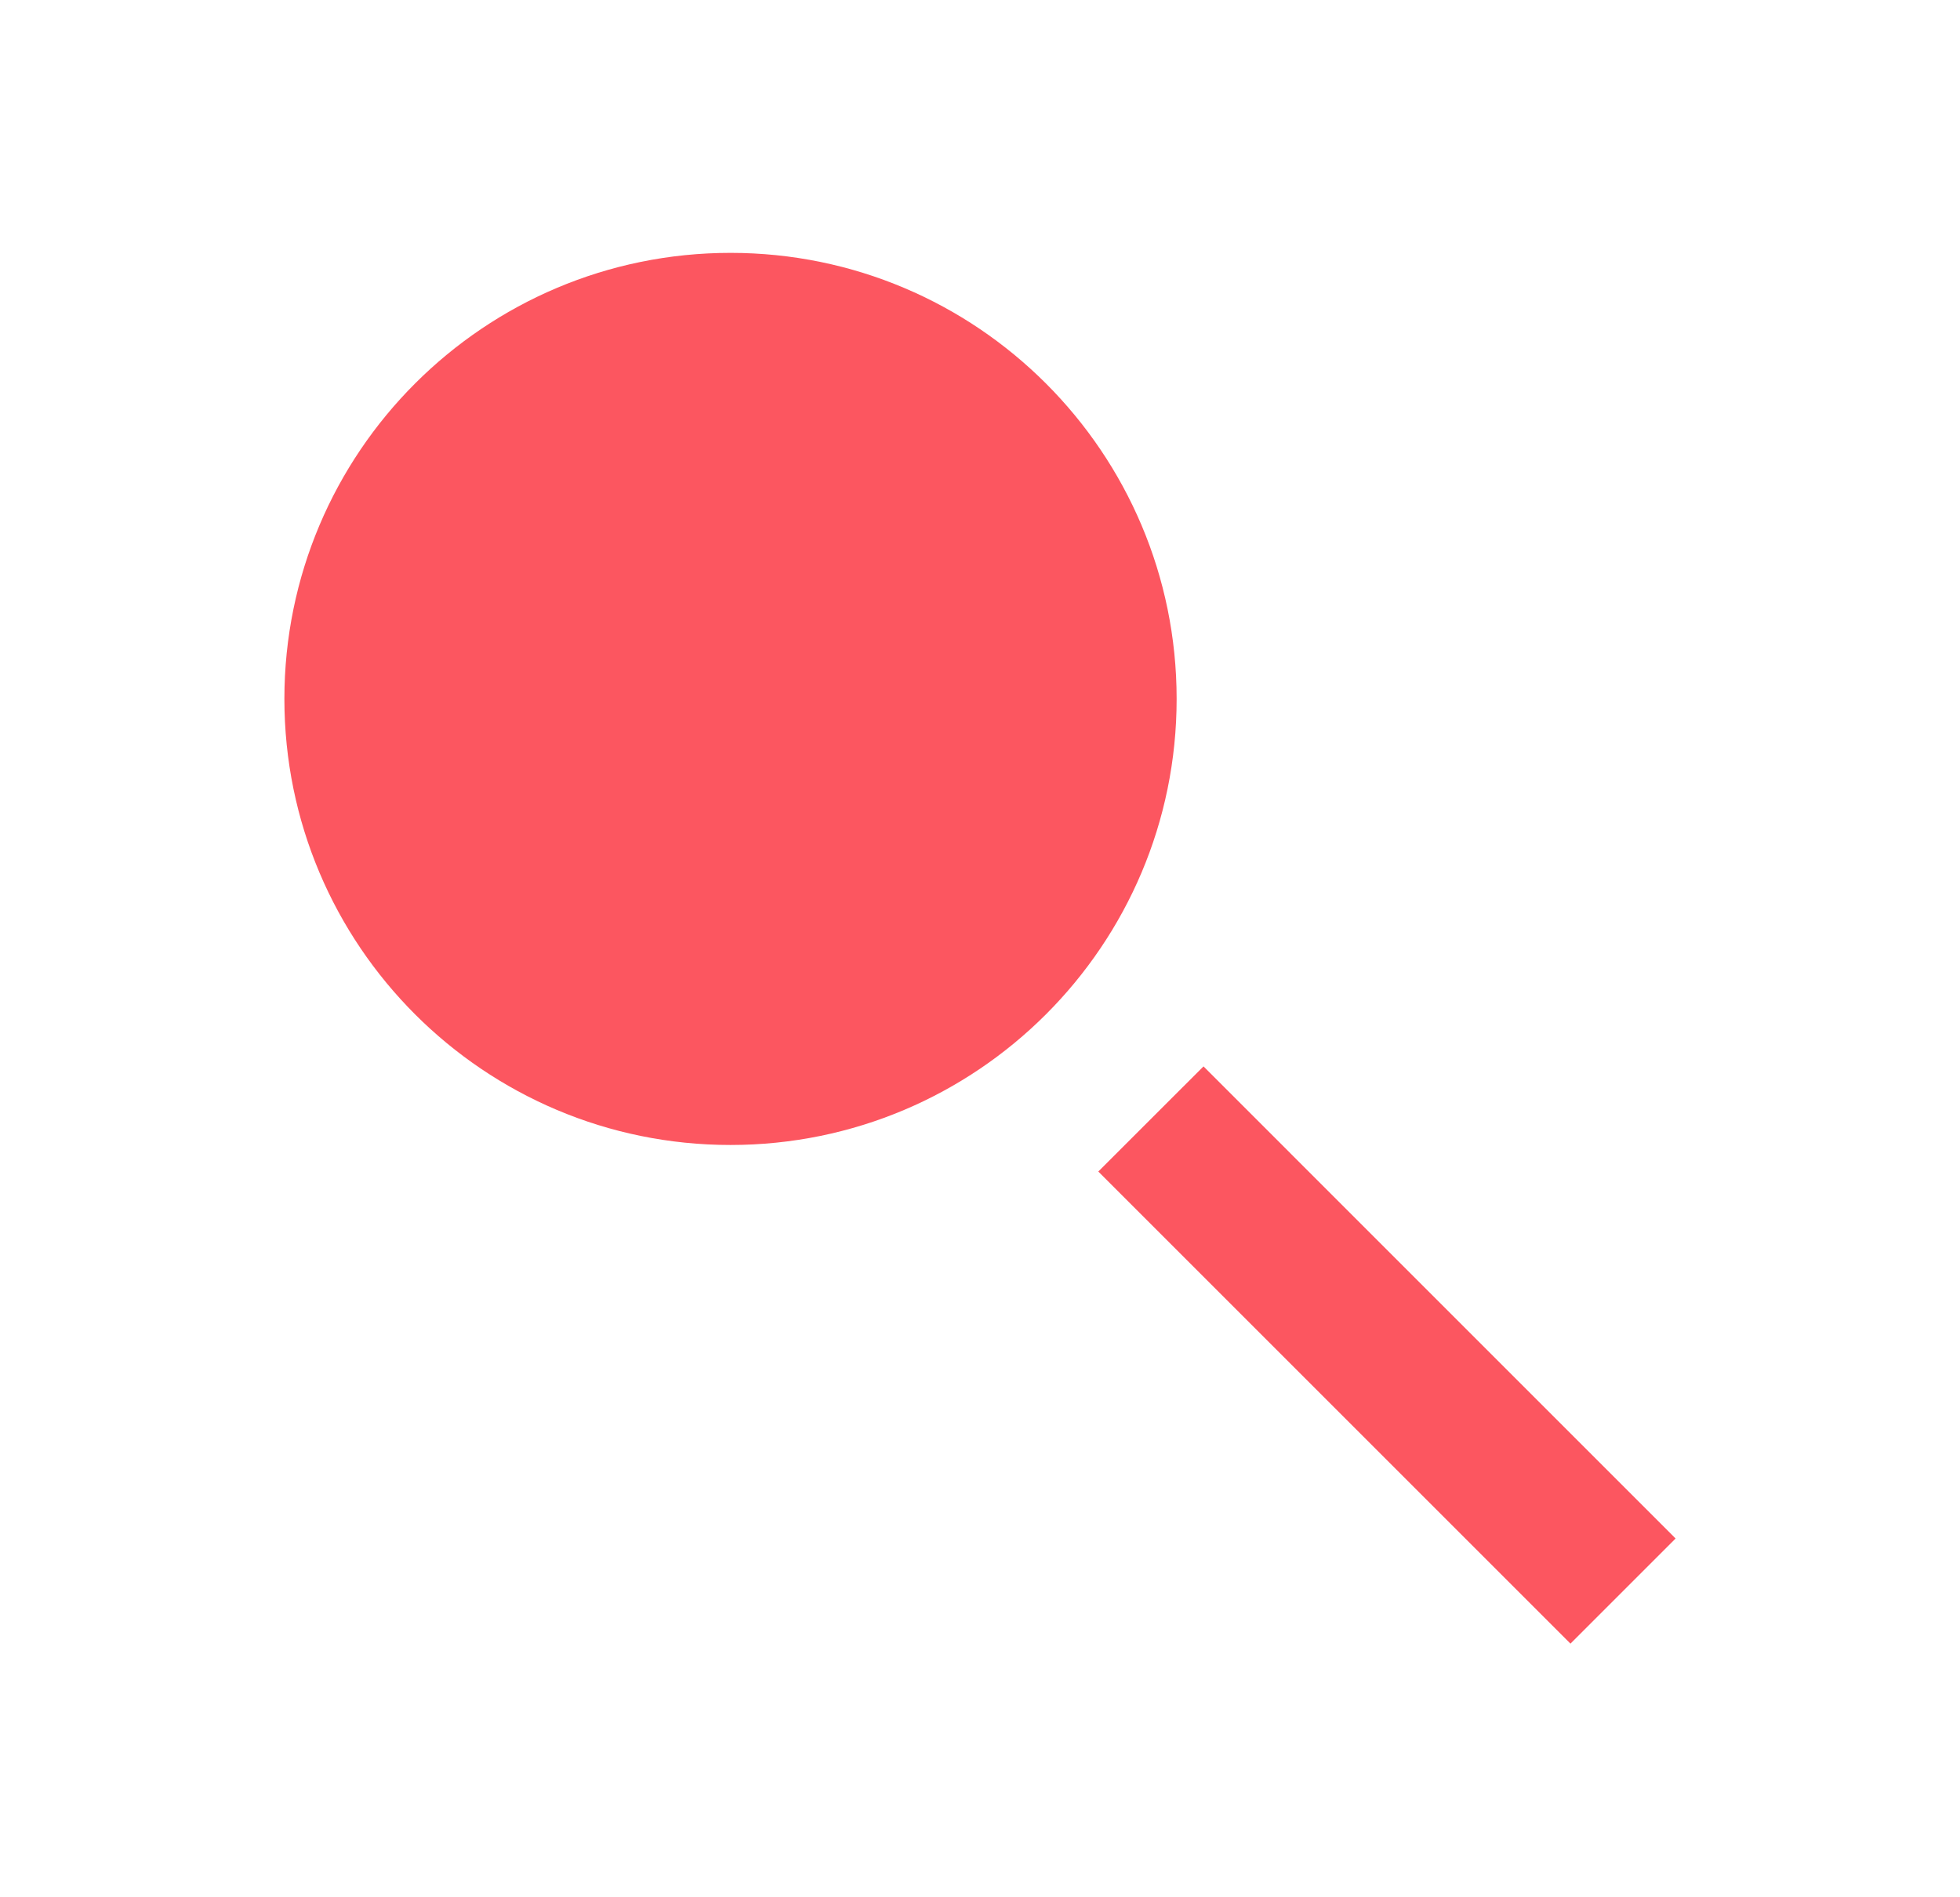
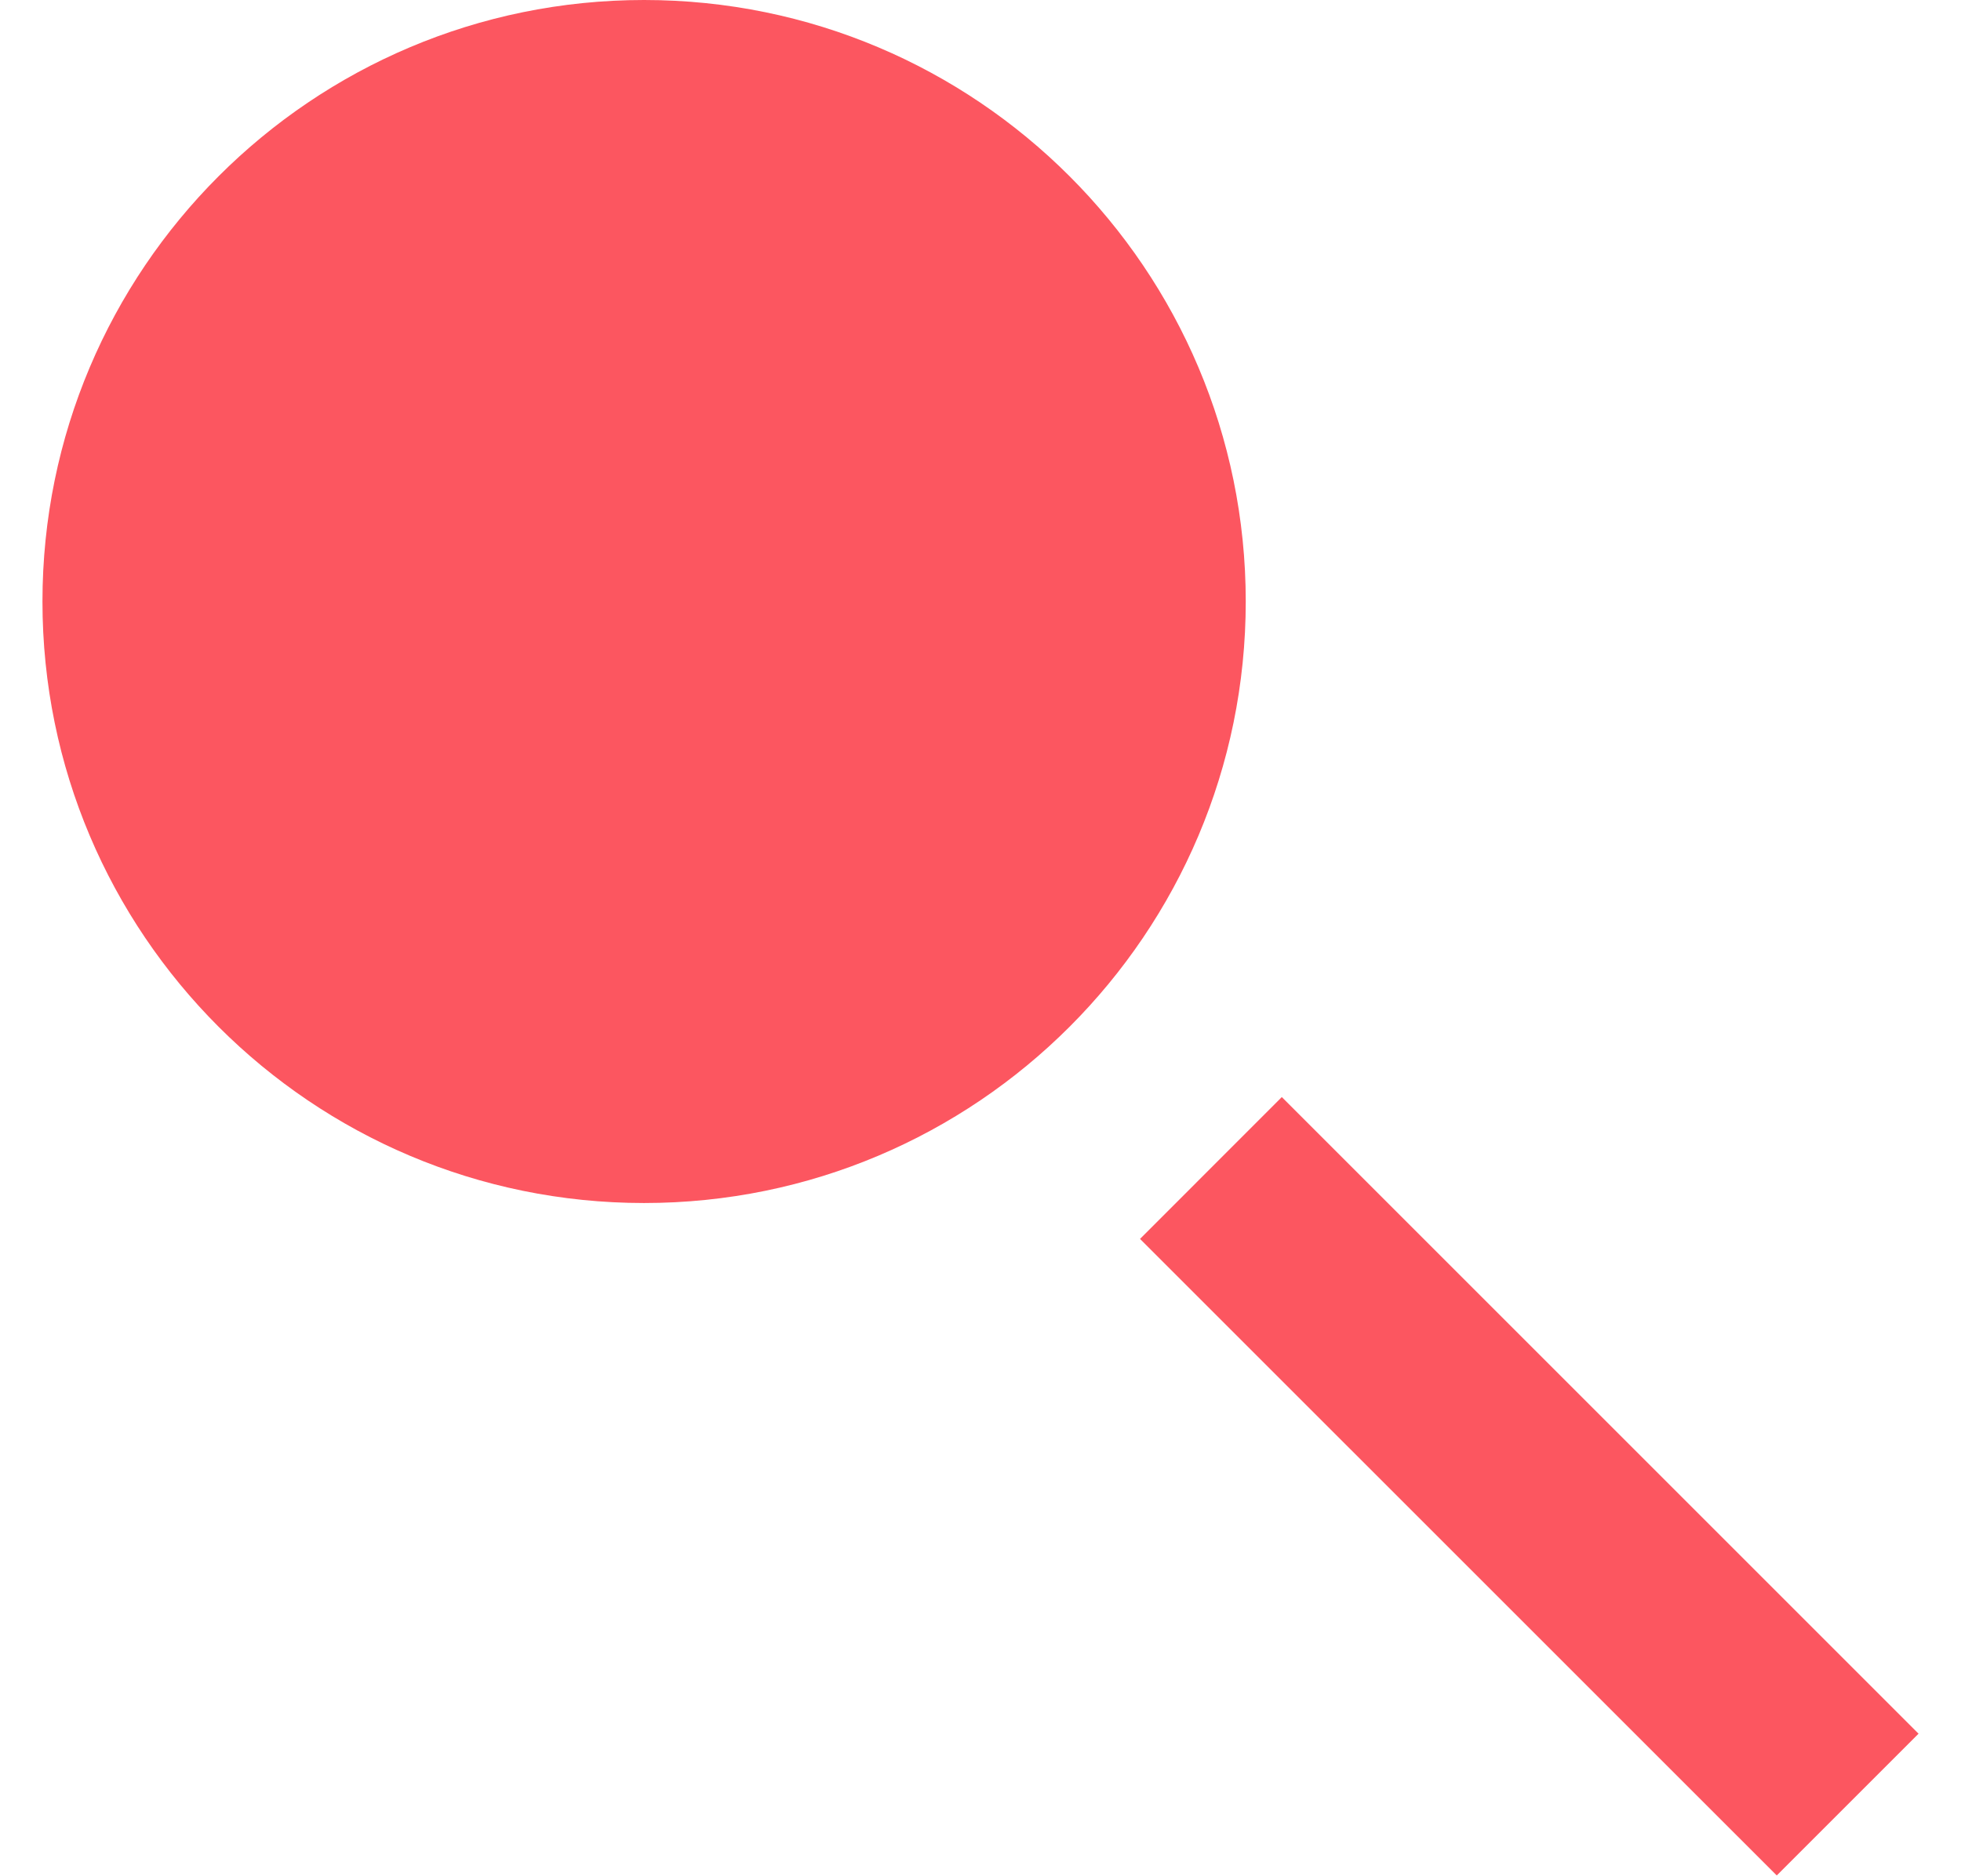
- <svg xmlns="http://www.w3.org/2000/svg" width="31" height="30" viewBox="0 0 31 30" fill="none">
-   <path d="M11.554 18.112C15.451 18.112 18.61 14.953 18.61 11.056C18.61 7.159 15.451 4 11.554 4C7.657 4 4.498 7.159 4.498 11.056C4.498 14.953 7.657 18.112 11.554 18.112Z" fill="#FC5660" />
-   <path d="M19.035 16.869L17.371 18.532L24.839 26L26.502 24.337L19.035 16.869Z" fill="#FC5660" />
+ <svg xmlns="http://www.w3.org/2000/svg" width="23" height="22" viewBox="0 0 23 22" fill="none">
+   <path d="M7.554 14.112C11.451 14.112 14.611 10.953 14.611 7.056C14.611 3.159 11.451 0 7.554 0C3.657 0 0.498 3.159 0.498 7.056C0.498 10.953 3.657 14.112 7.554 14.112Z" fill="#FC5660" />
+   <path d="M15.034 12.869L13.371 14.533L20.839 22L22.502 20.337L15.034 12.869Z" fill="#FC5660" />
</svg>
